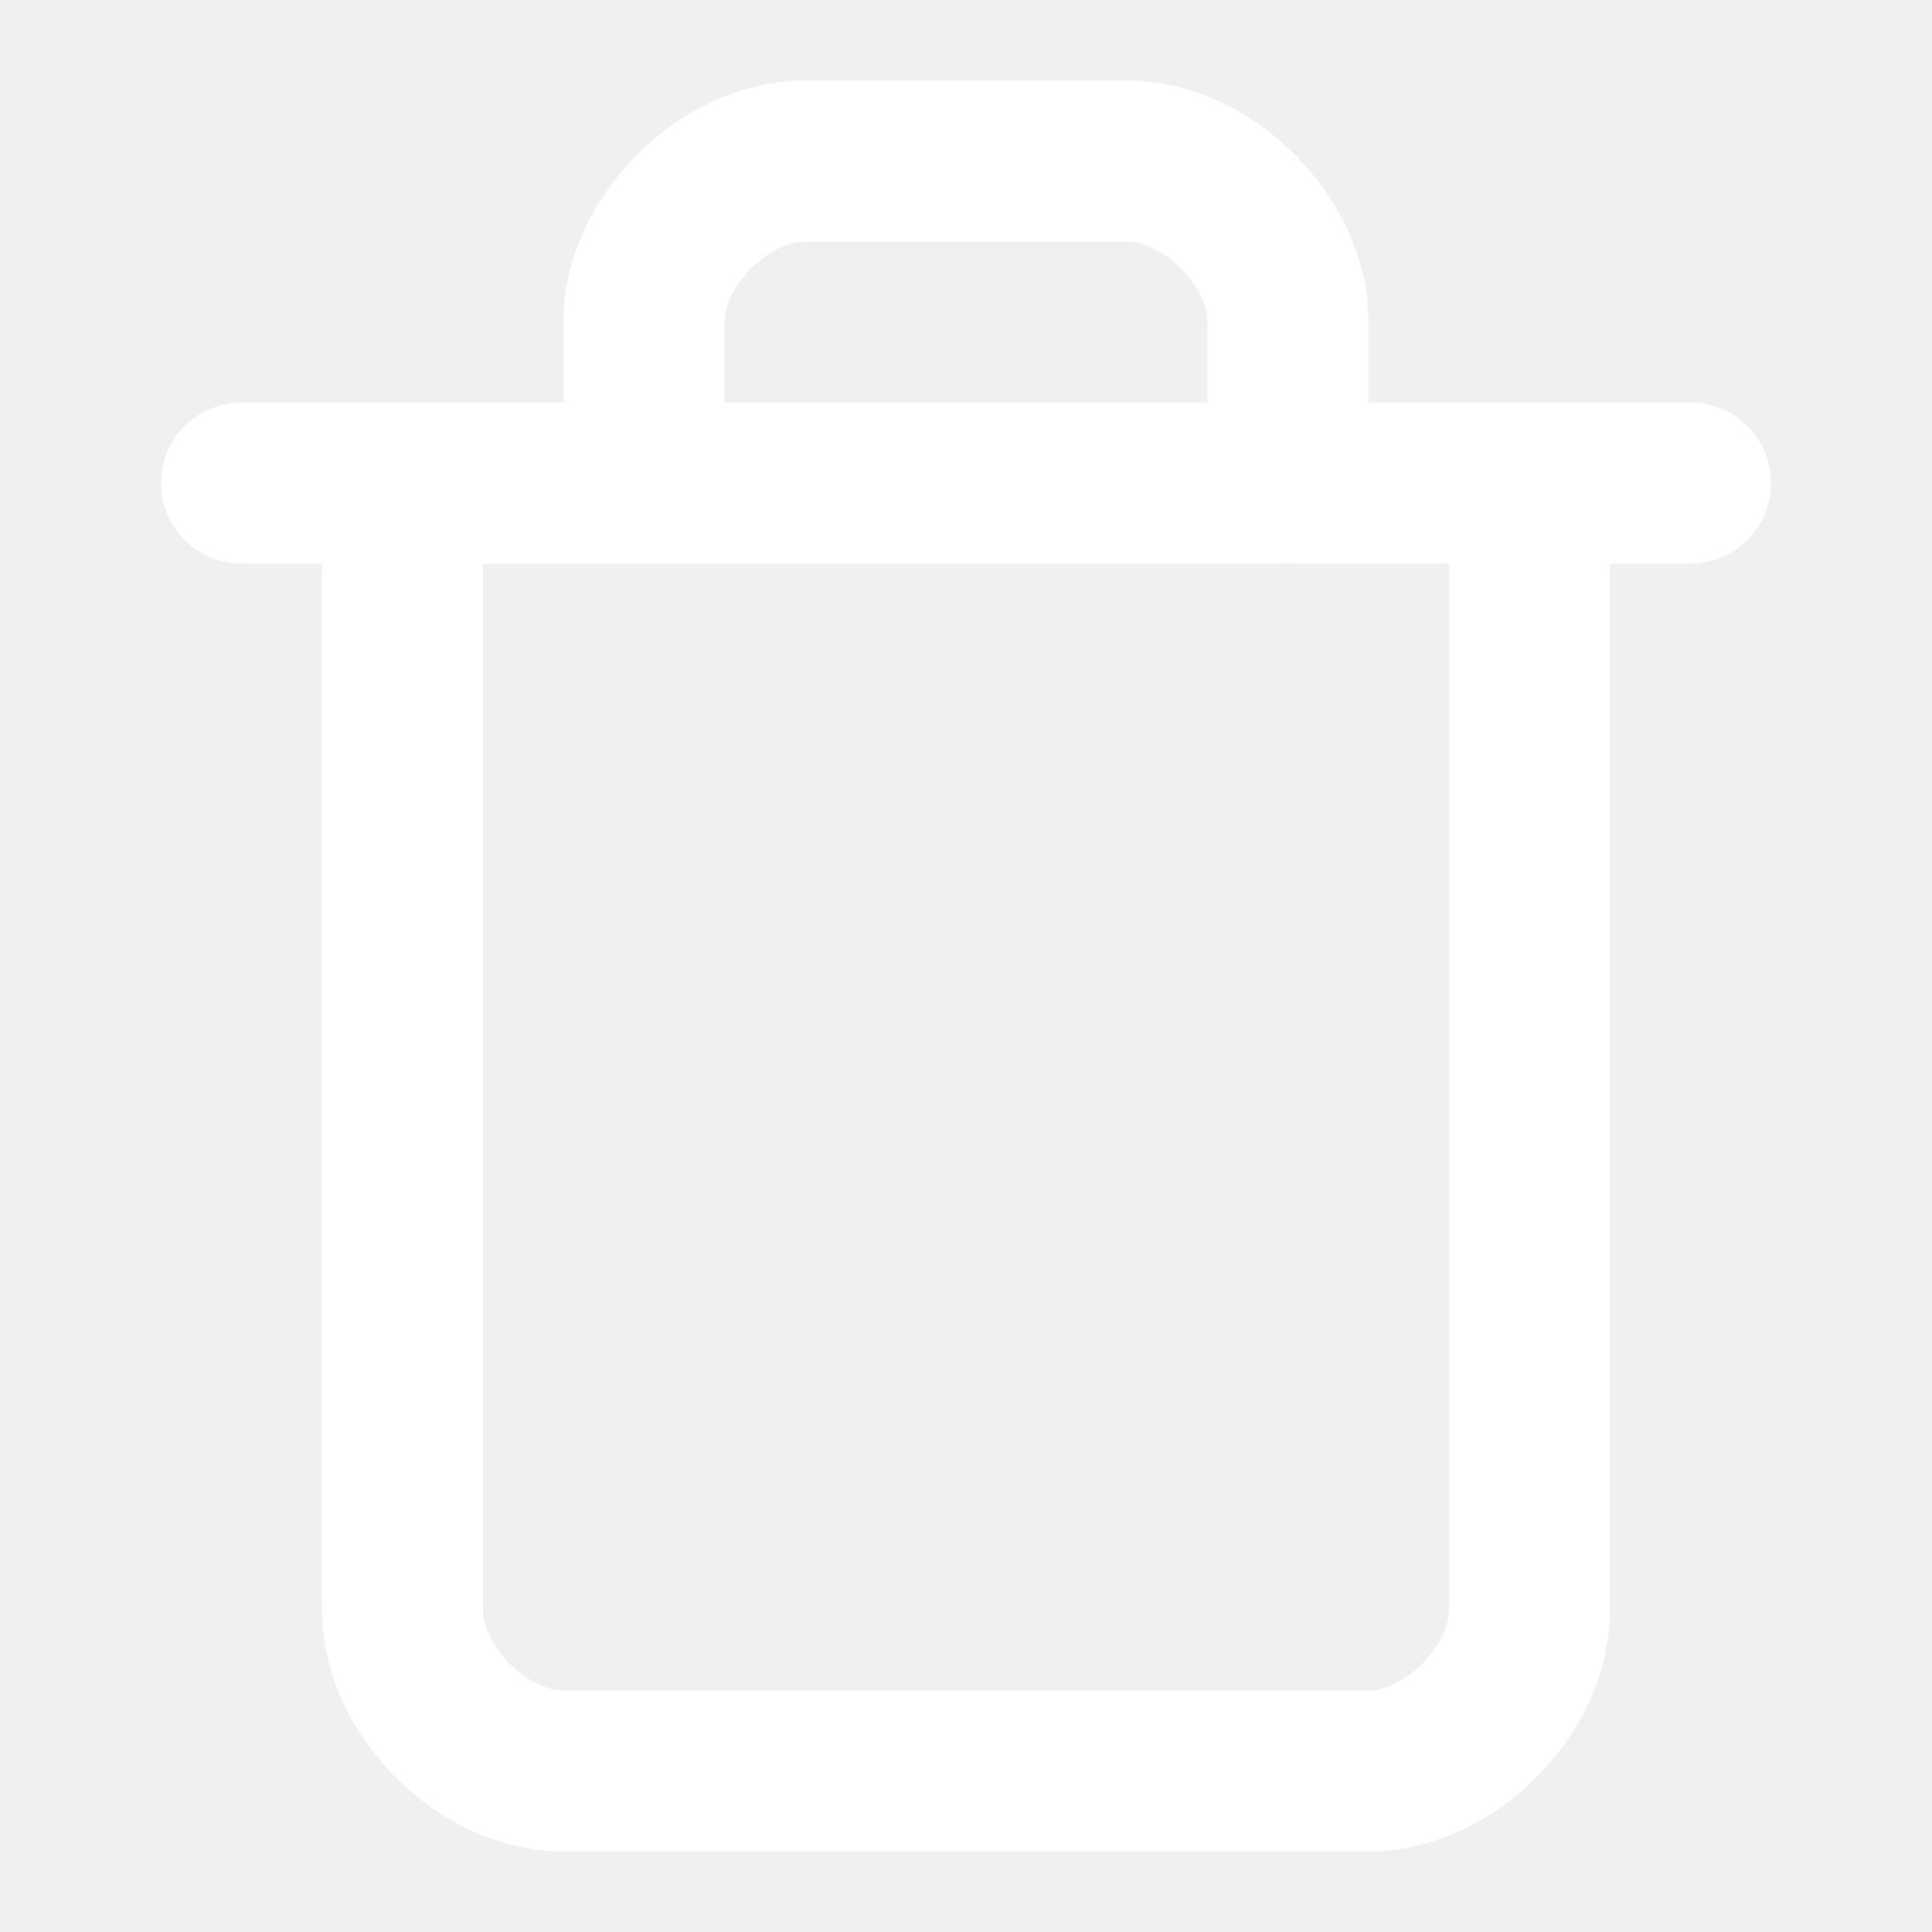
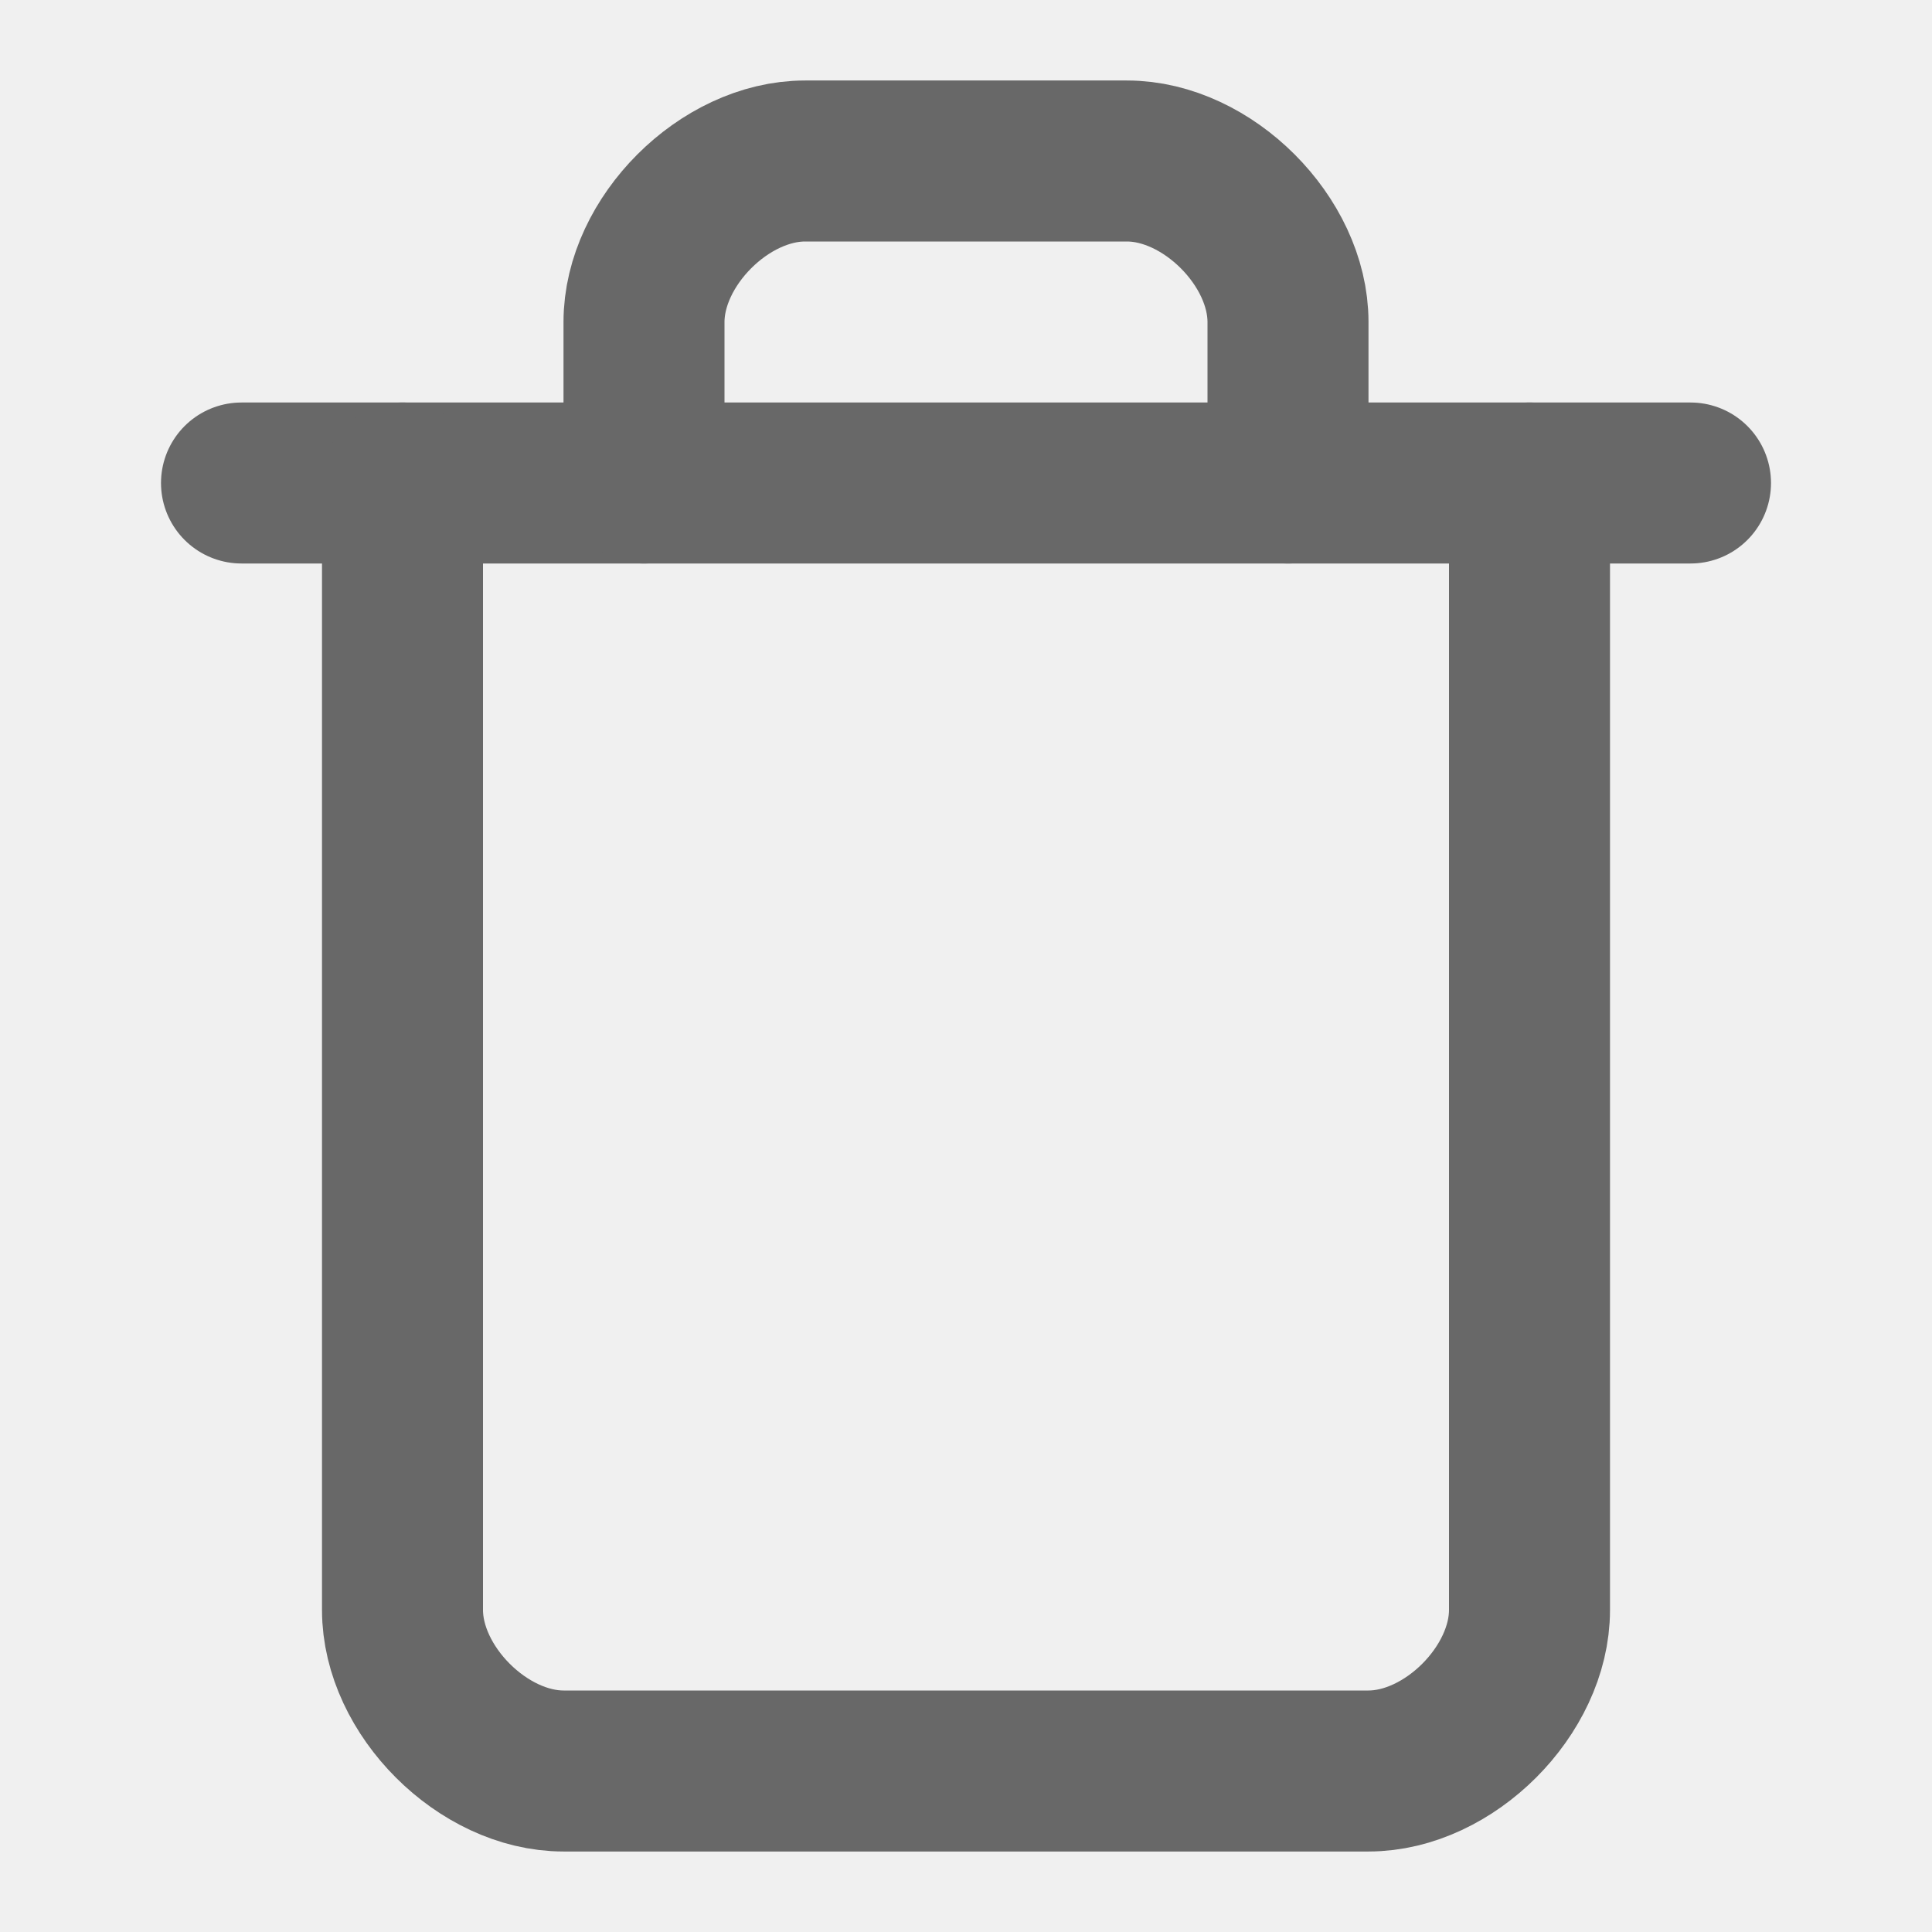
<svg xmlns="http://www.w3.org/2000/svg" width="24" height="24" viewBox="0 0 24 24" fill="none">
-   <path d="M3 6H21" stroke="white" stroke-width="2" stroke-linecap="round" stroke-linejoin="round" />
-   <path d="M19 6V20C19 21 18 22 17 22H7C6 22 5 21 5 20V6" stroke="white" stroke-width="2" stroke-linecap="round" stroke-linejoin="round" />
-   <path d="M8 6V4C8 3 9 2 10 2H14C15 2 16 3 16 4V6" stroke="white" stroke-width="2" stroke-linecap="round" stroke-linejoin="round" />
+   <path d="M3 6H21" stroke="#686868" stroke-width="2" stroke-linecap="round" stroke-linejoin="round" />
+   <path d="M19 6V20C19 21 18 22 17 22H7C6 22 5 21 5 20V6" stroke="#686868" stroke-width="2" stroke-linecap="round" stroke-linejoin="round" />
+   <path d="M8 6V4C8 3 9 2 10 2H14C15 2 16 3 16 4V6" stroke="#686868" stroke-width="2" stroke-linecap="round" stroke-linejoin="round" />
</svg>
